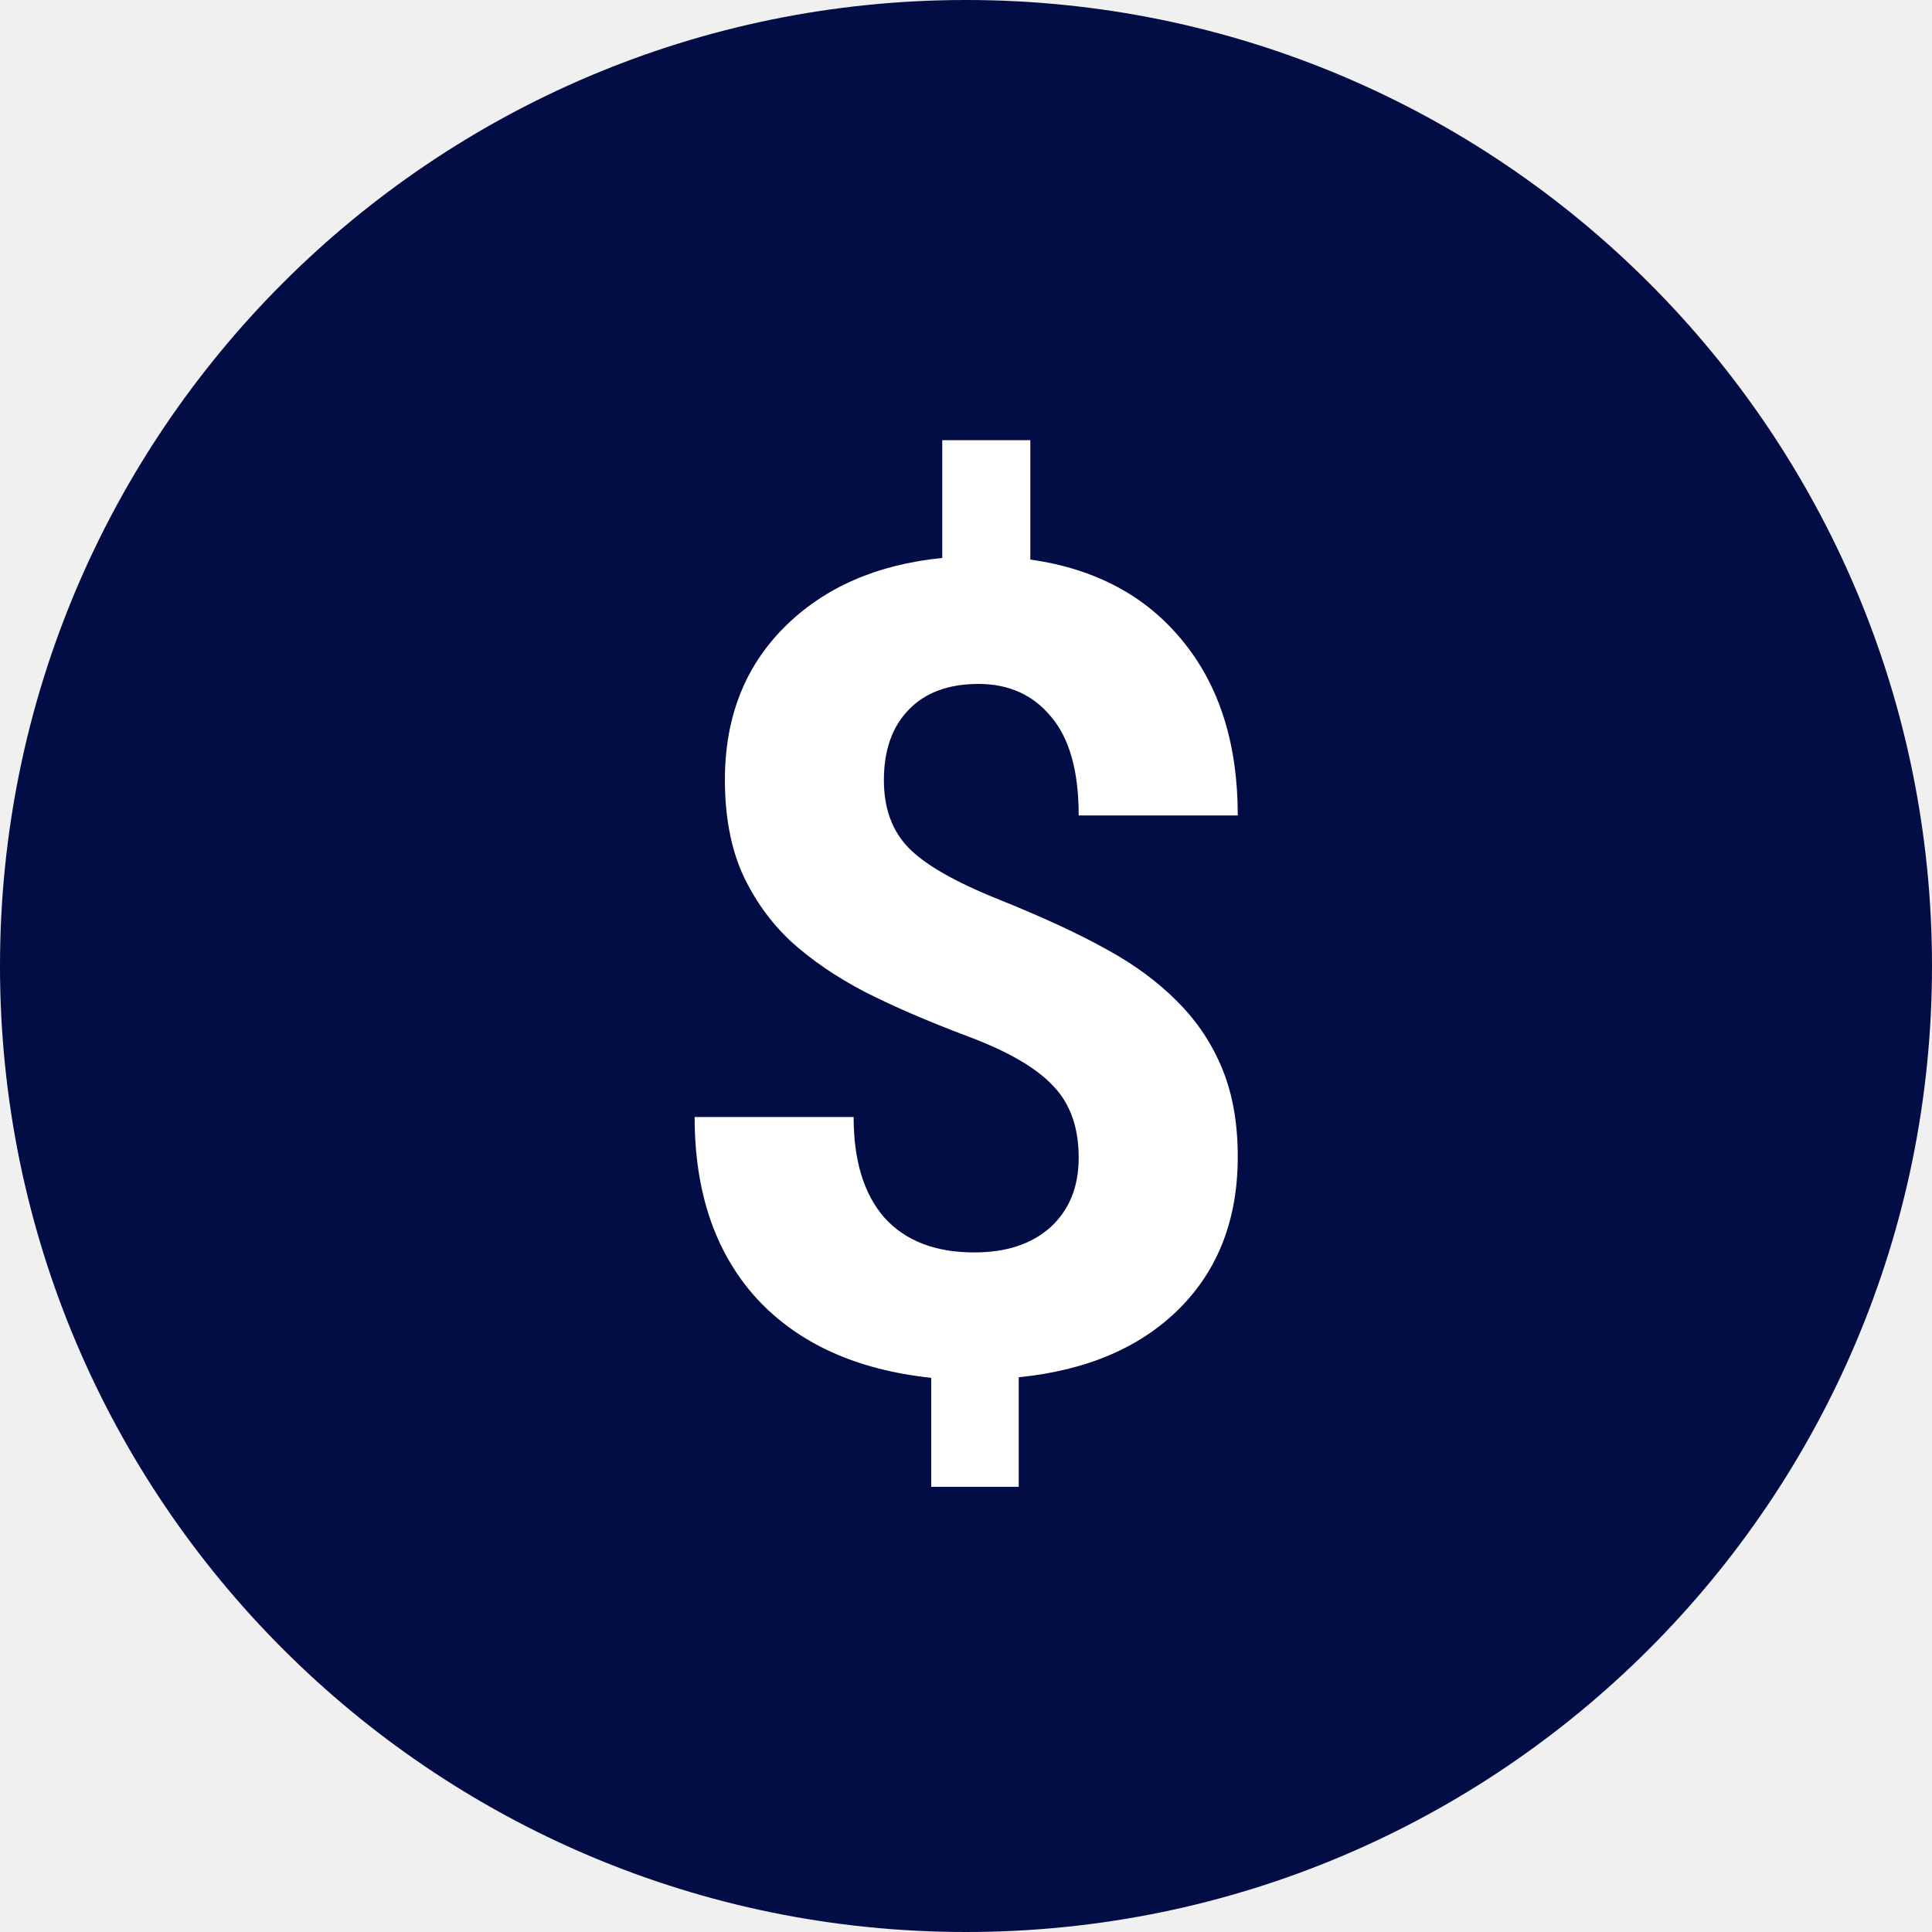
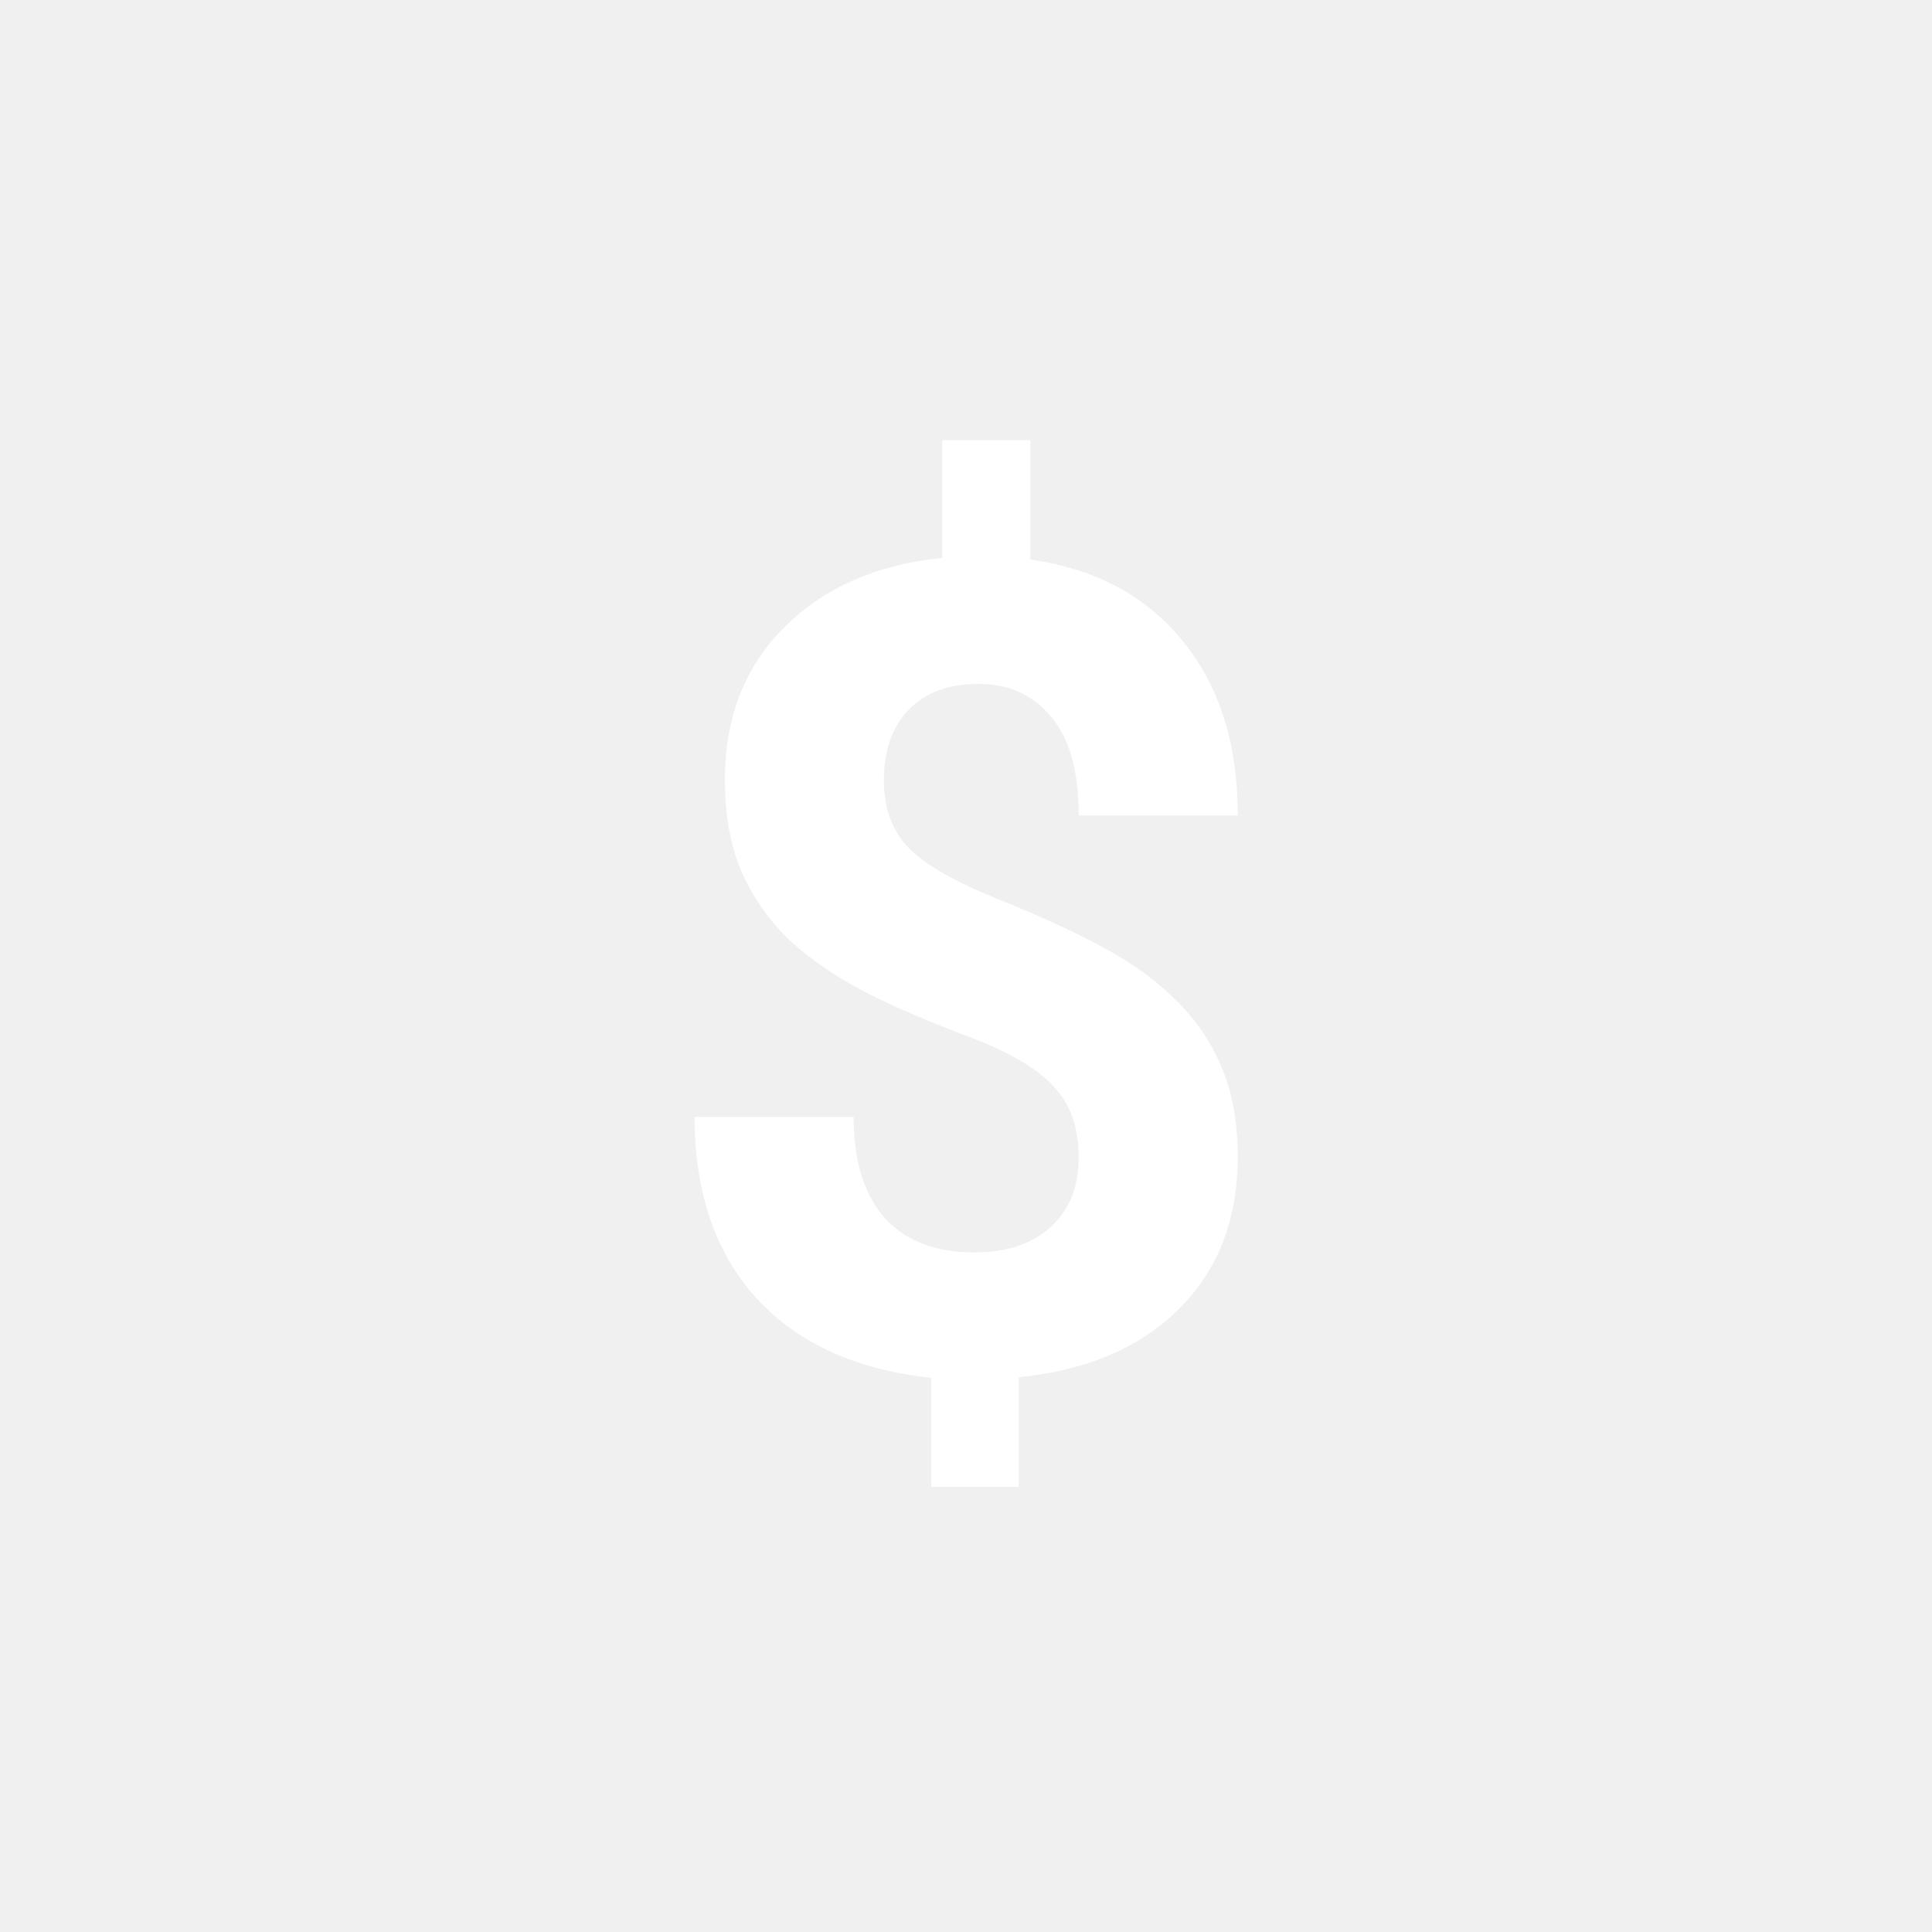
<svg xmlns="http://www.w3.org/2000/svg" width="24" height="24" viewBox="0 0 24 24" fill="none">
-   <circle cx="12" cy="12" r="12" fill="#020D46" />
  <path d="M13.4 14.382C13.4 14.008 13.296 13.712 13.086 13.493C12.881 13.27 12.53 13.065 12.033 12.878C11.537 12.691 11.108 12.507 10.748 12.324C10.388 12.137 10.078 11.925 9.818 11.688C9.563 11.447 9.363 11.164 9.217 10.841C9.076 10.517 9.005 10.132 9.005 9.686C9.005 8.915 9.251 8.284 9.743 7.792C10.235 7.3 10.889 7.013 11.705 6.931V5.468H12.799V6.951C13.605 7.065 14.237 7.402 14.692 7.963C15.148 8.519 15.376 9.241 15.376 10.13H13.4C13.4 9.583 13.287 9.175 13.059 8.906C12.835 8.633 12.534 8.496 12.156 8.496C11.783 8.496 11.493 8.603 11.288 8.817C11.083 9.027 10.98 9.319 10.98 9.692C10.98 10.039 11.081 10.317 11.281 10.526C11.482 10.736 11.853 10.95 12.396 11.169C12.942 11.388 13.391 11.595 13.742 11.791C14.093 11.982 14.389 12.201 14.631 12.447C14.872 12.689 15.057 12.967 15.185 13.281C15.312 13.591 15.376 13.954 15.376 14.368C15.376 15.143 15.134 15.772 14.651 16.255C14.168 16.738 13.503 17.023 12.655 17.109V18.47H11.568V17.116C10.634 17.016 9.91 16.686 9.395 16.125C8.884 15.56 8.629 14.81 8.629 13.876H10.604C10.604 14.418 10.732 14.835 10.987 15.127C11.247 15.414 11.618 15.558 12.102 15.558C12.503 15.558 12.819 15.453 13.052 15.243C13.284 15.029 13.4 14.742 13.4 14.382Z" fill="white" />
</svg>
